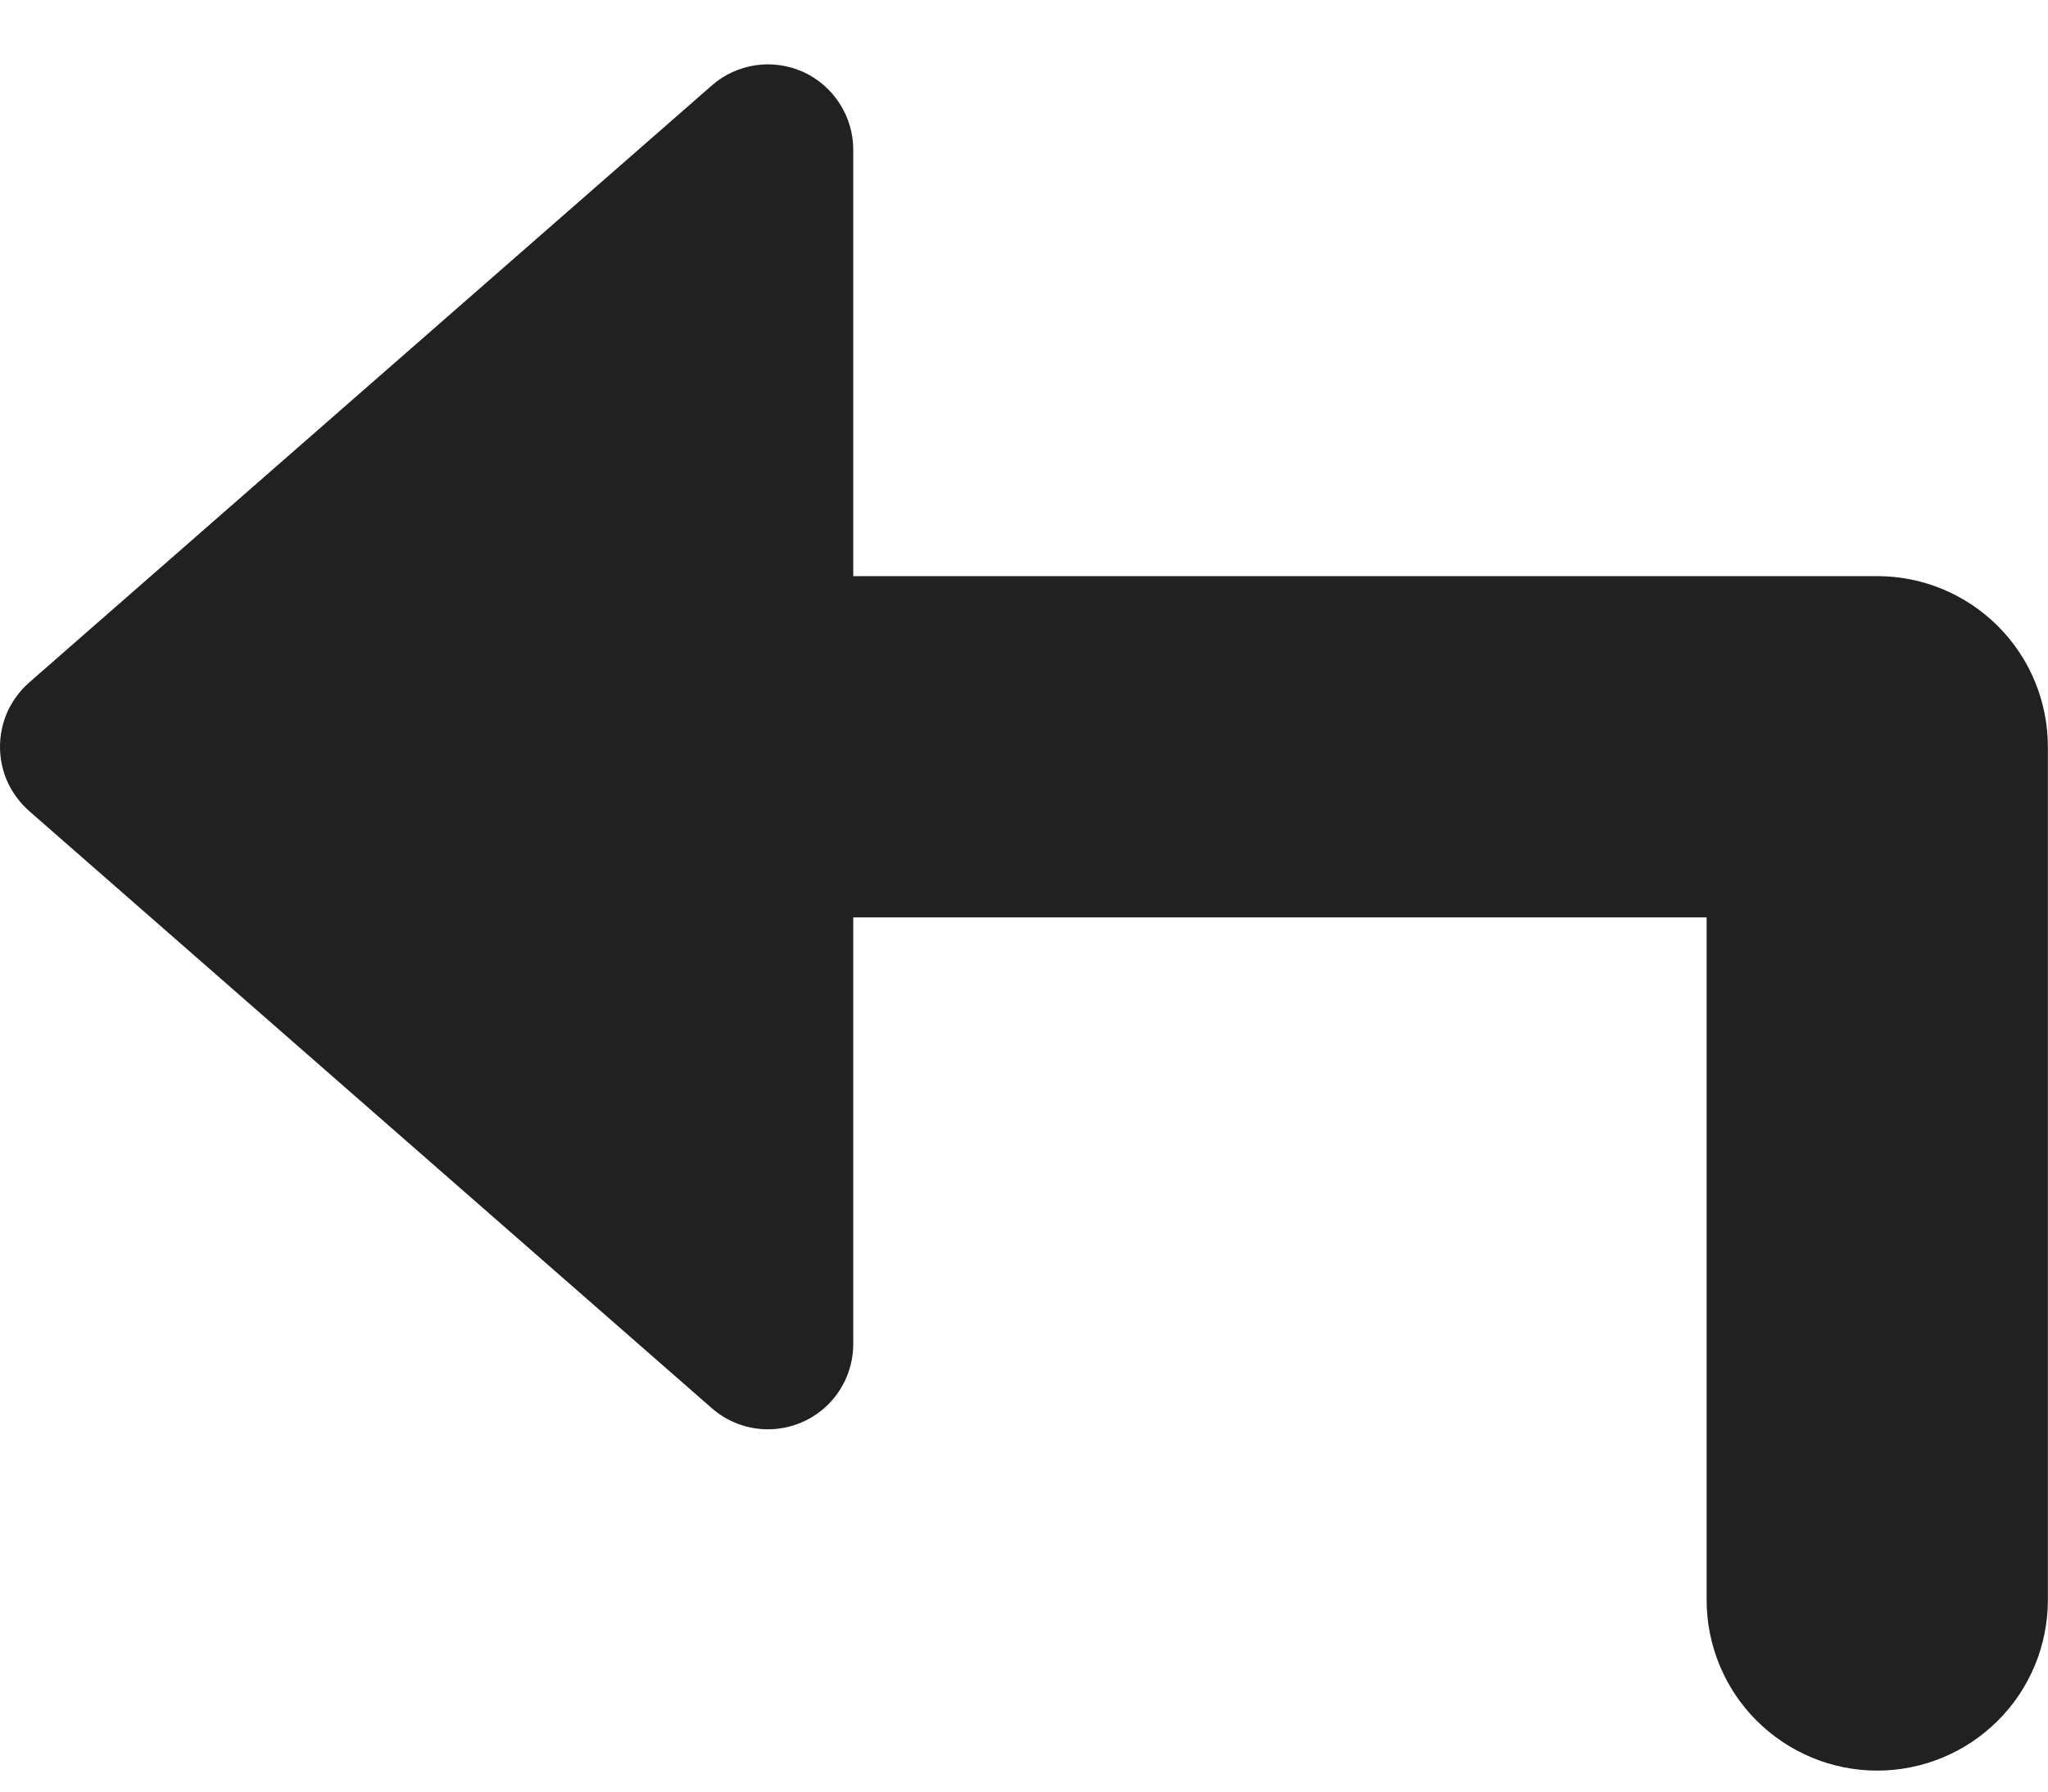
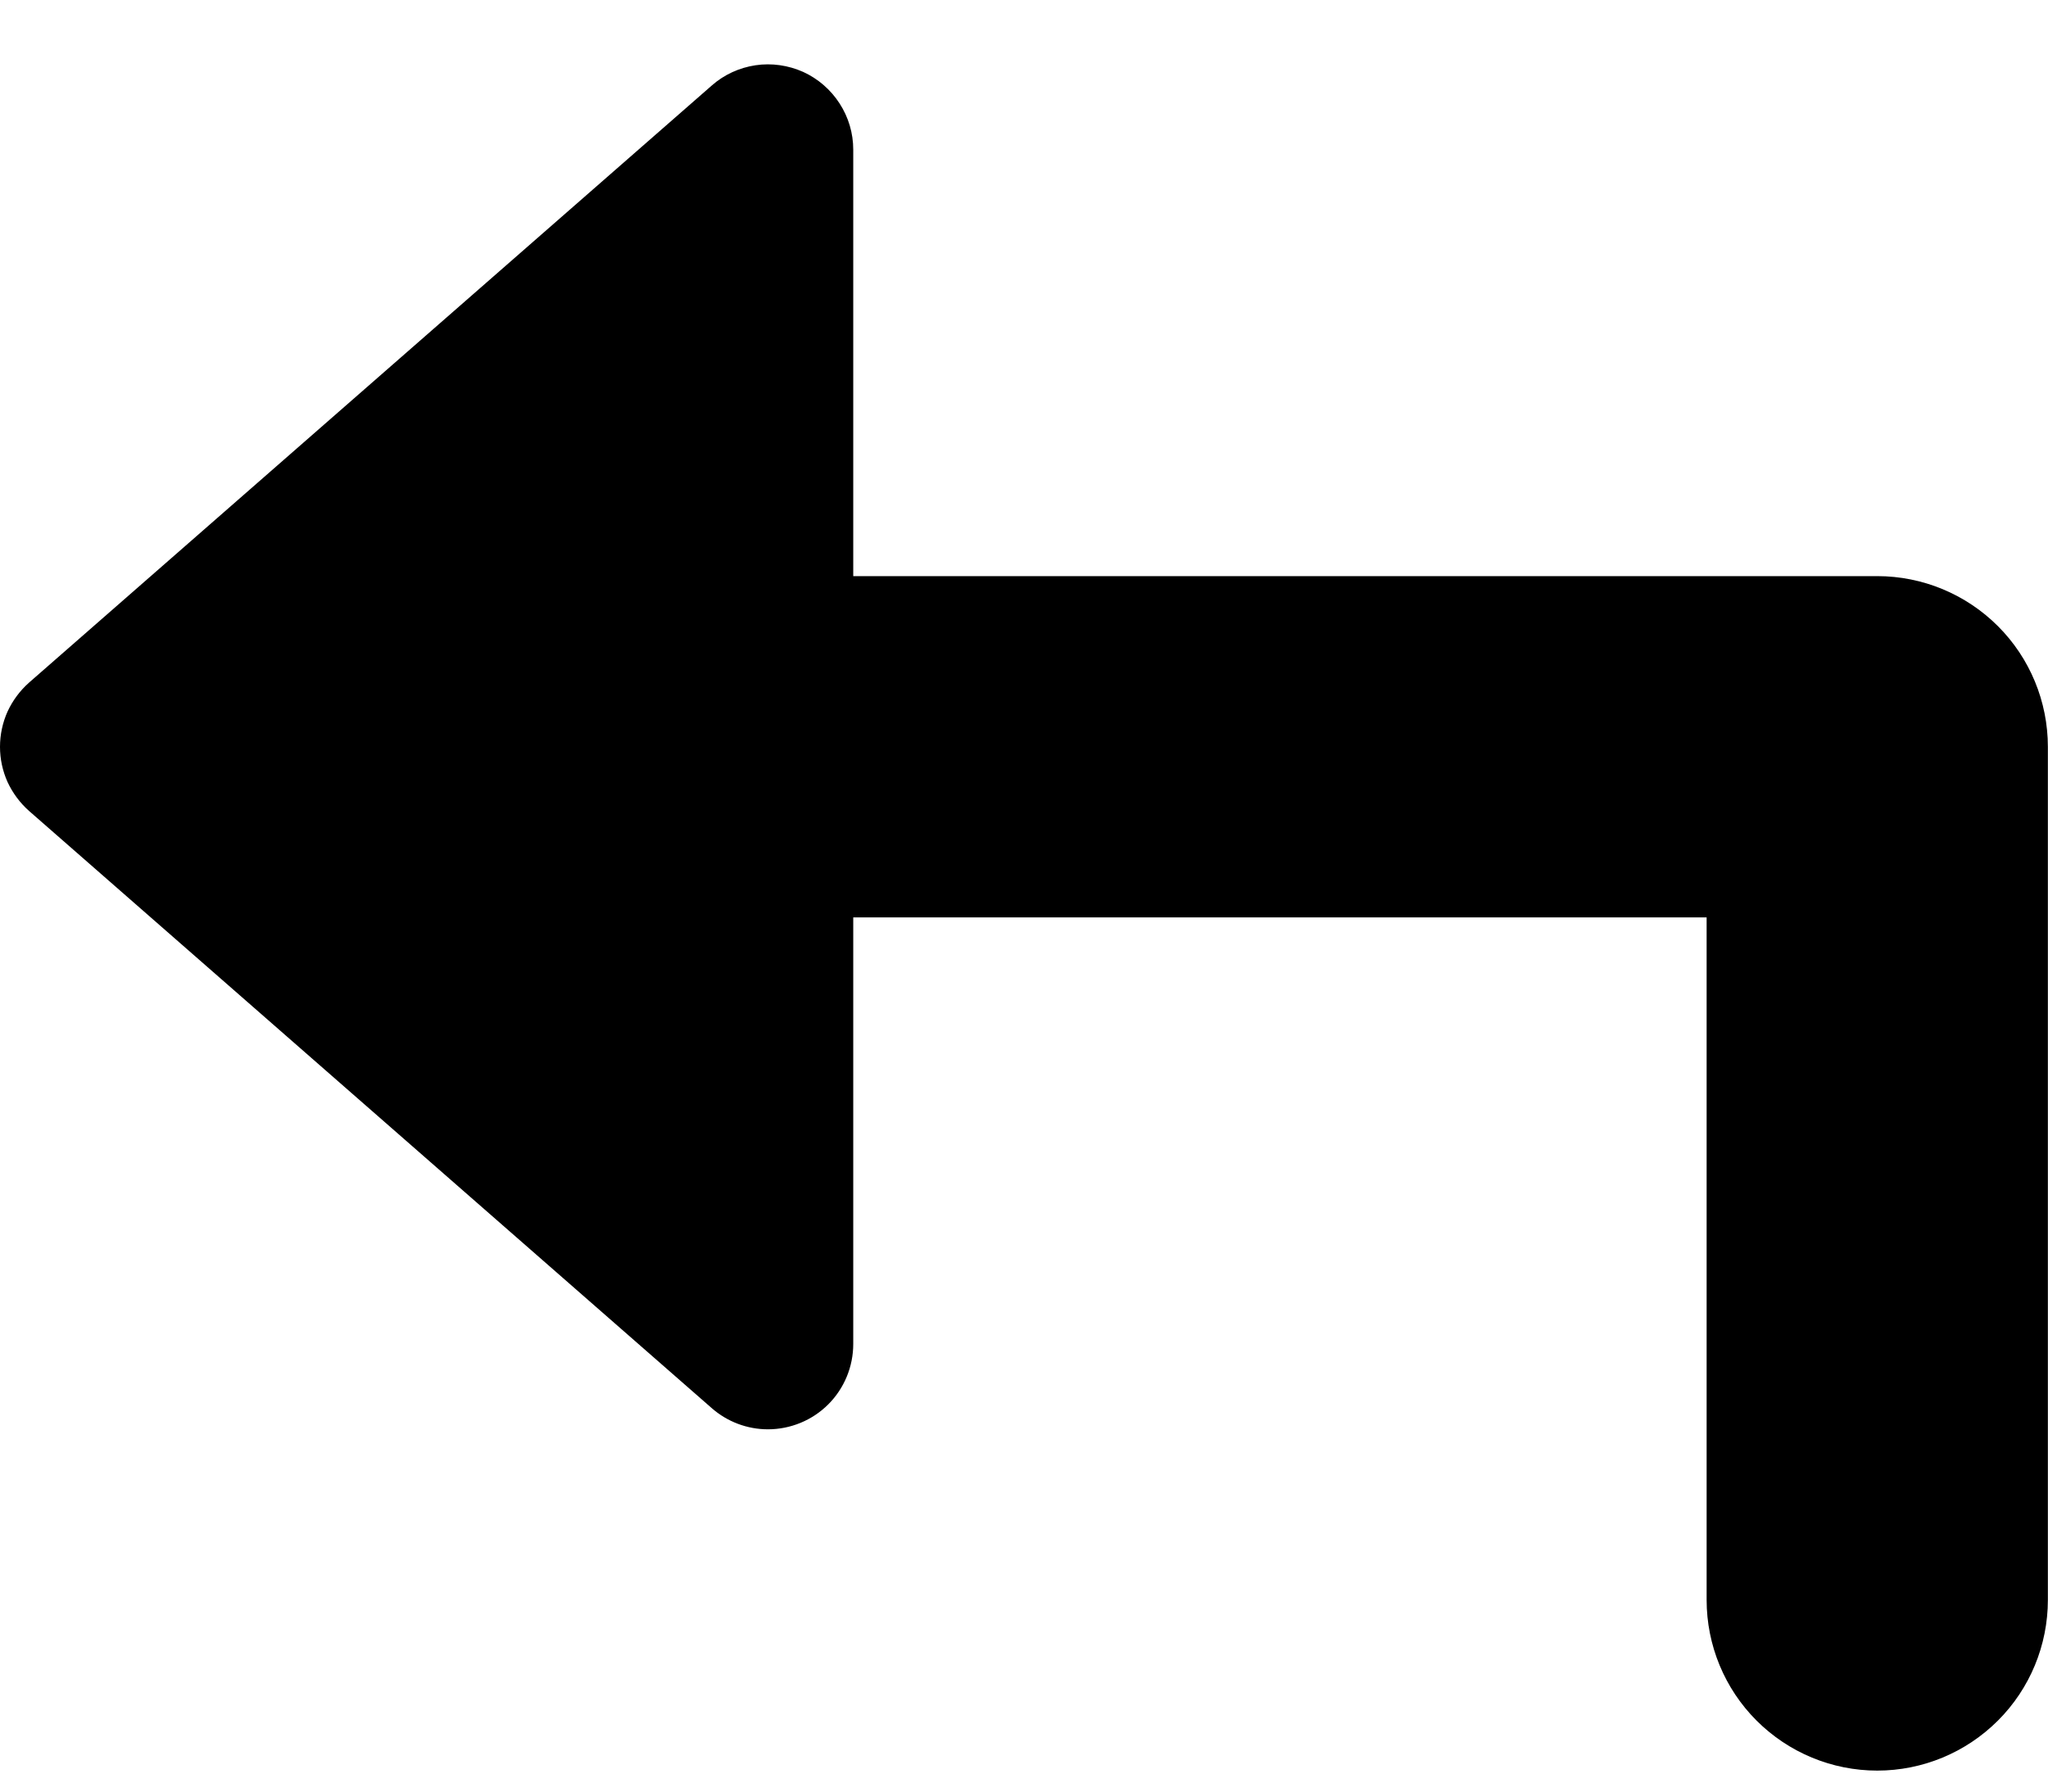
<svg xmlns="http://www.w3.org/2000/svg" width="16" height="14" viewBox="0 0 16 14" fill="none">
-   <path d="M5.561 11.004C5.682 11.11 5.838 11.169 5.999 11.169C6.176 11.169 6.346 11.099 6.471 10.974C6.596 10.849 6.666 10.679 6.666 10.502V7.169H13.333V12.502C13.333 12.856 13.473 13.195 13.723 13.445C13.973 13.695 14.312 13.836 14.666 13.836C15.02 13.836 15.359 13.695 15.609 13.445C15.859 13.195 15.999 12.856 15.999 12.502V5.836C15.999 5.482 15.859 5.143 15.609 4.893C15.359 4.643 15.02 4.502 14.666 4.502H6.666V1.169C6.666 1.041 6.629 0.916 6.559 0.808C6.49 0.701 6.391 0.615 6.275 0.562C6.158 0.51 6.029 0.491 5.902 0.51C5.776 0.529 5.657 0.583 5.561 0.668L0.227 5.334C0.156 5.397 0.099 5.474 0.059 5.56C0.02 5.647 0 5.741 0 5.836C0 5.931 0.02 6.024 0.059 6.111C0.099 6.197 0.156 6.274 0.227 6.337L5.561 11.004Z" fill="#212121" />
+   <path d="M5.561 11.004C5.682 11.11 5.838 11.169 5.999 11.169C6.176 11.169 6.346 11.099 6.471 10.974C6.596 10.849 6.666 10.679 6.666 10.502V7.169H13.333V12.502C13.333 12.856 13.473 13.195 13.723 13.445C13.973 13.695 14.312 13.836 14.666 13.836C15.02 13.836 15.359 13.695 15.609 13.445C15.859 13.195 15.999 12.856 15.999 12.502V5.836C15.999 5.482 15.859 5.143 15.609 4.893C15.359 4.643 15.02 4.502 14.666 4.502H6.666V1.169C6.666 1.041 6.629 0.916 6.559 0.808C6.49 0.701 6.391 0.615 6.275 0.562C6.158 0.51 6.029 0.491 5.902 0.51C5.776 0.529 5.657 0.583 5.561 0.668L0.227 5.334C0.156 5.397 0.099 5.474 0.059 5.56C0.02 5.647 0 5.741 0 5.836C0 5.931 0.02 6.024 0.059 6.111C0.099 6.197 0.156 6.274 0.227 6.337L5.561 11.004Z" fill="currentColor" />
</svg>
